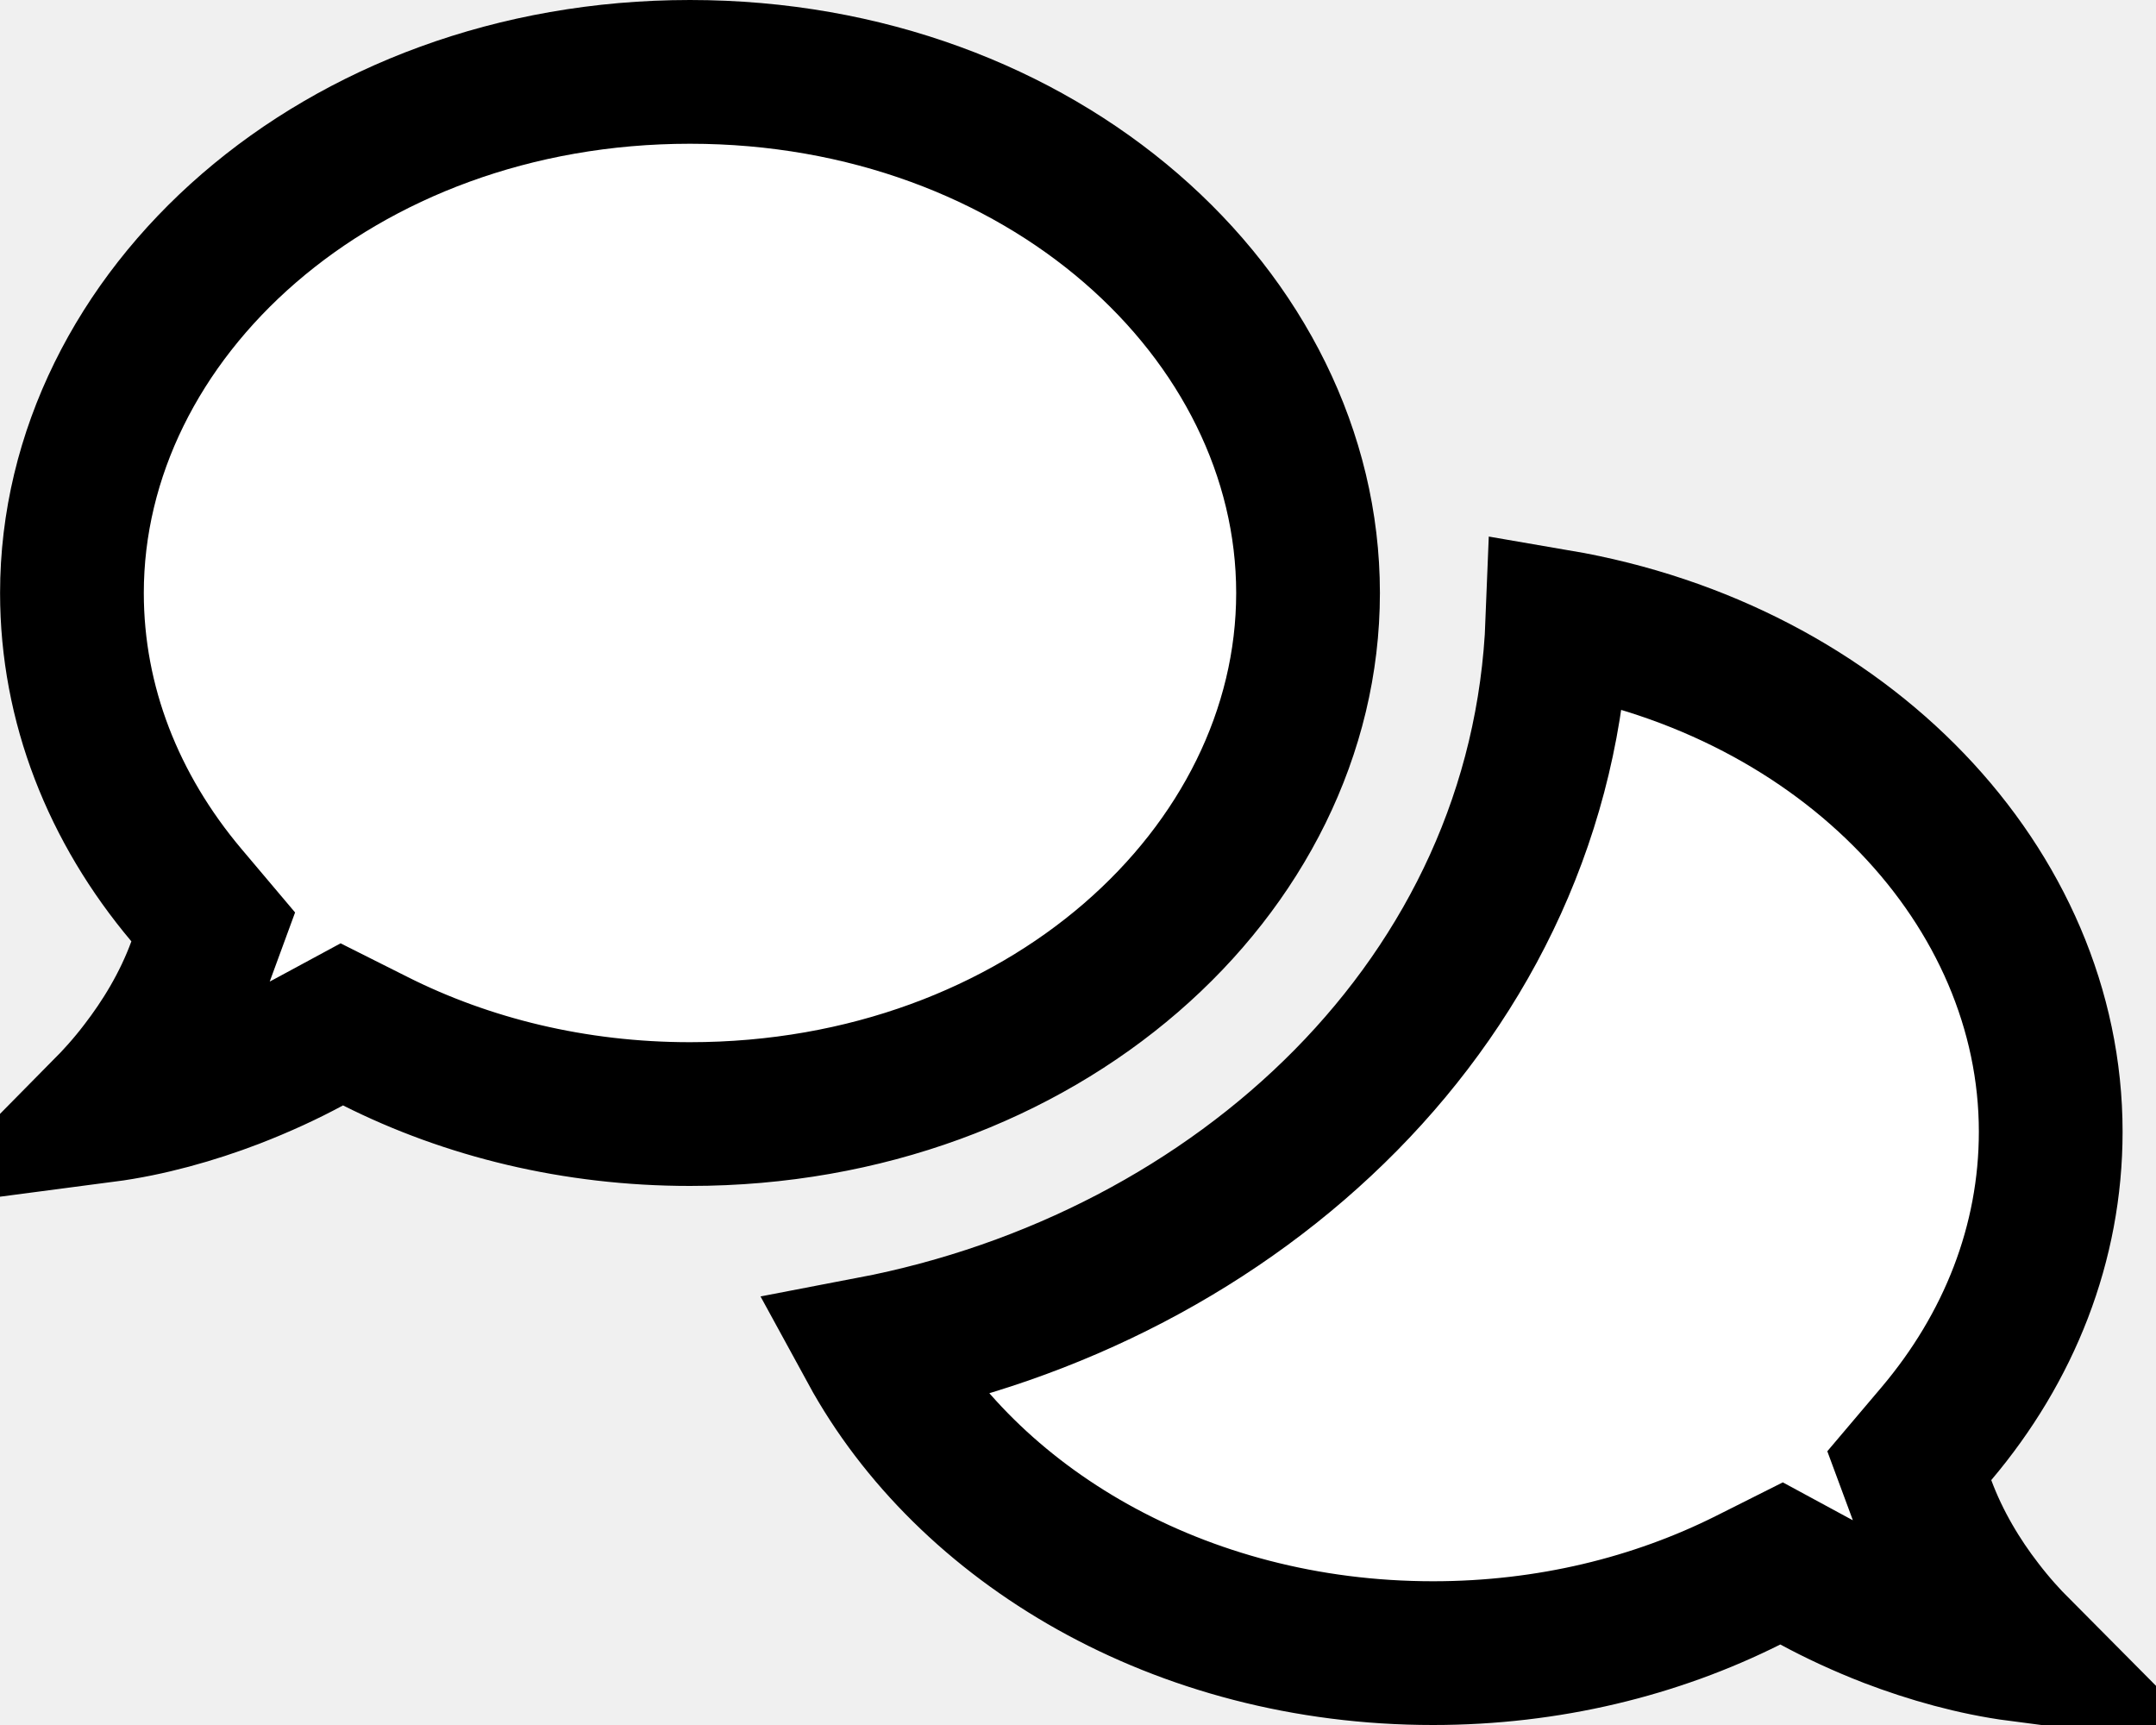
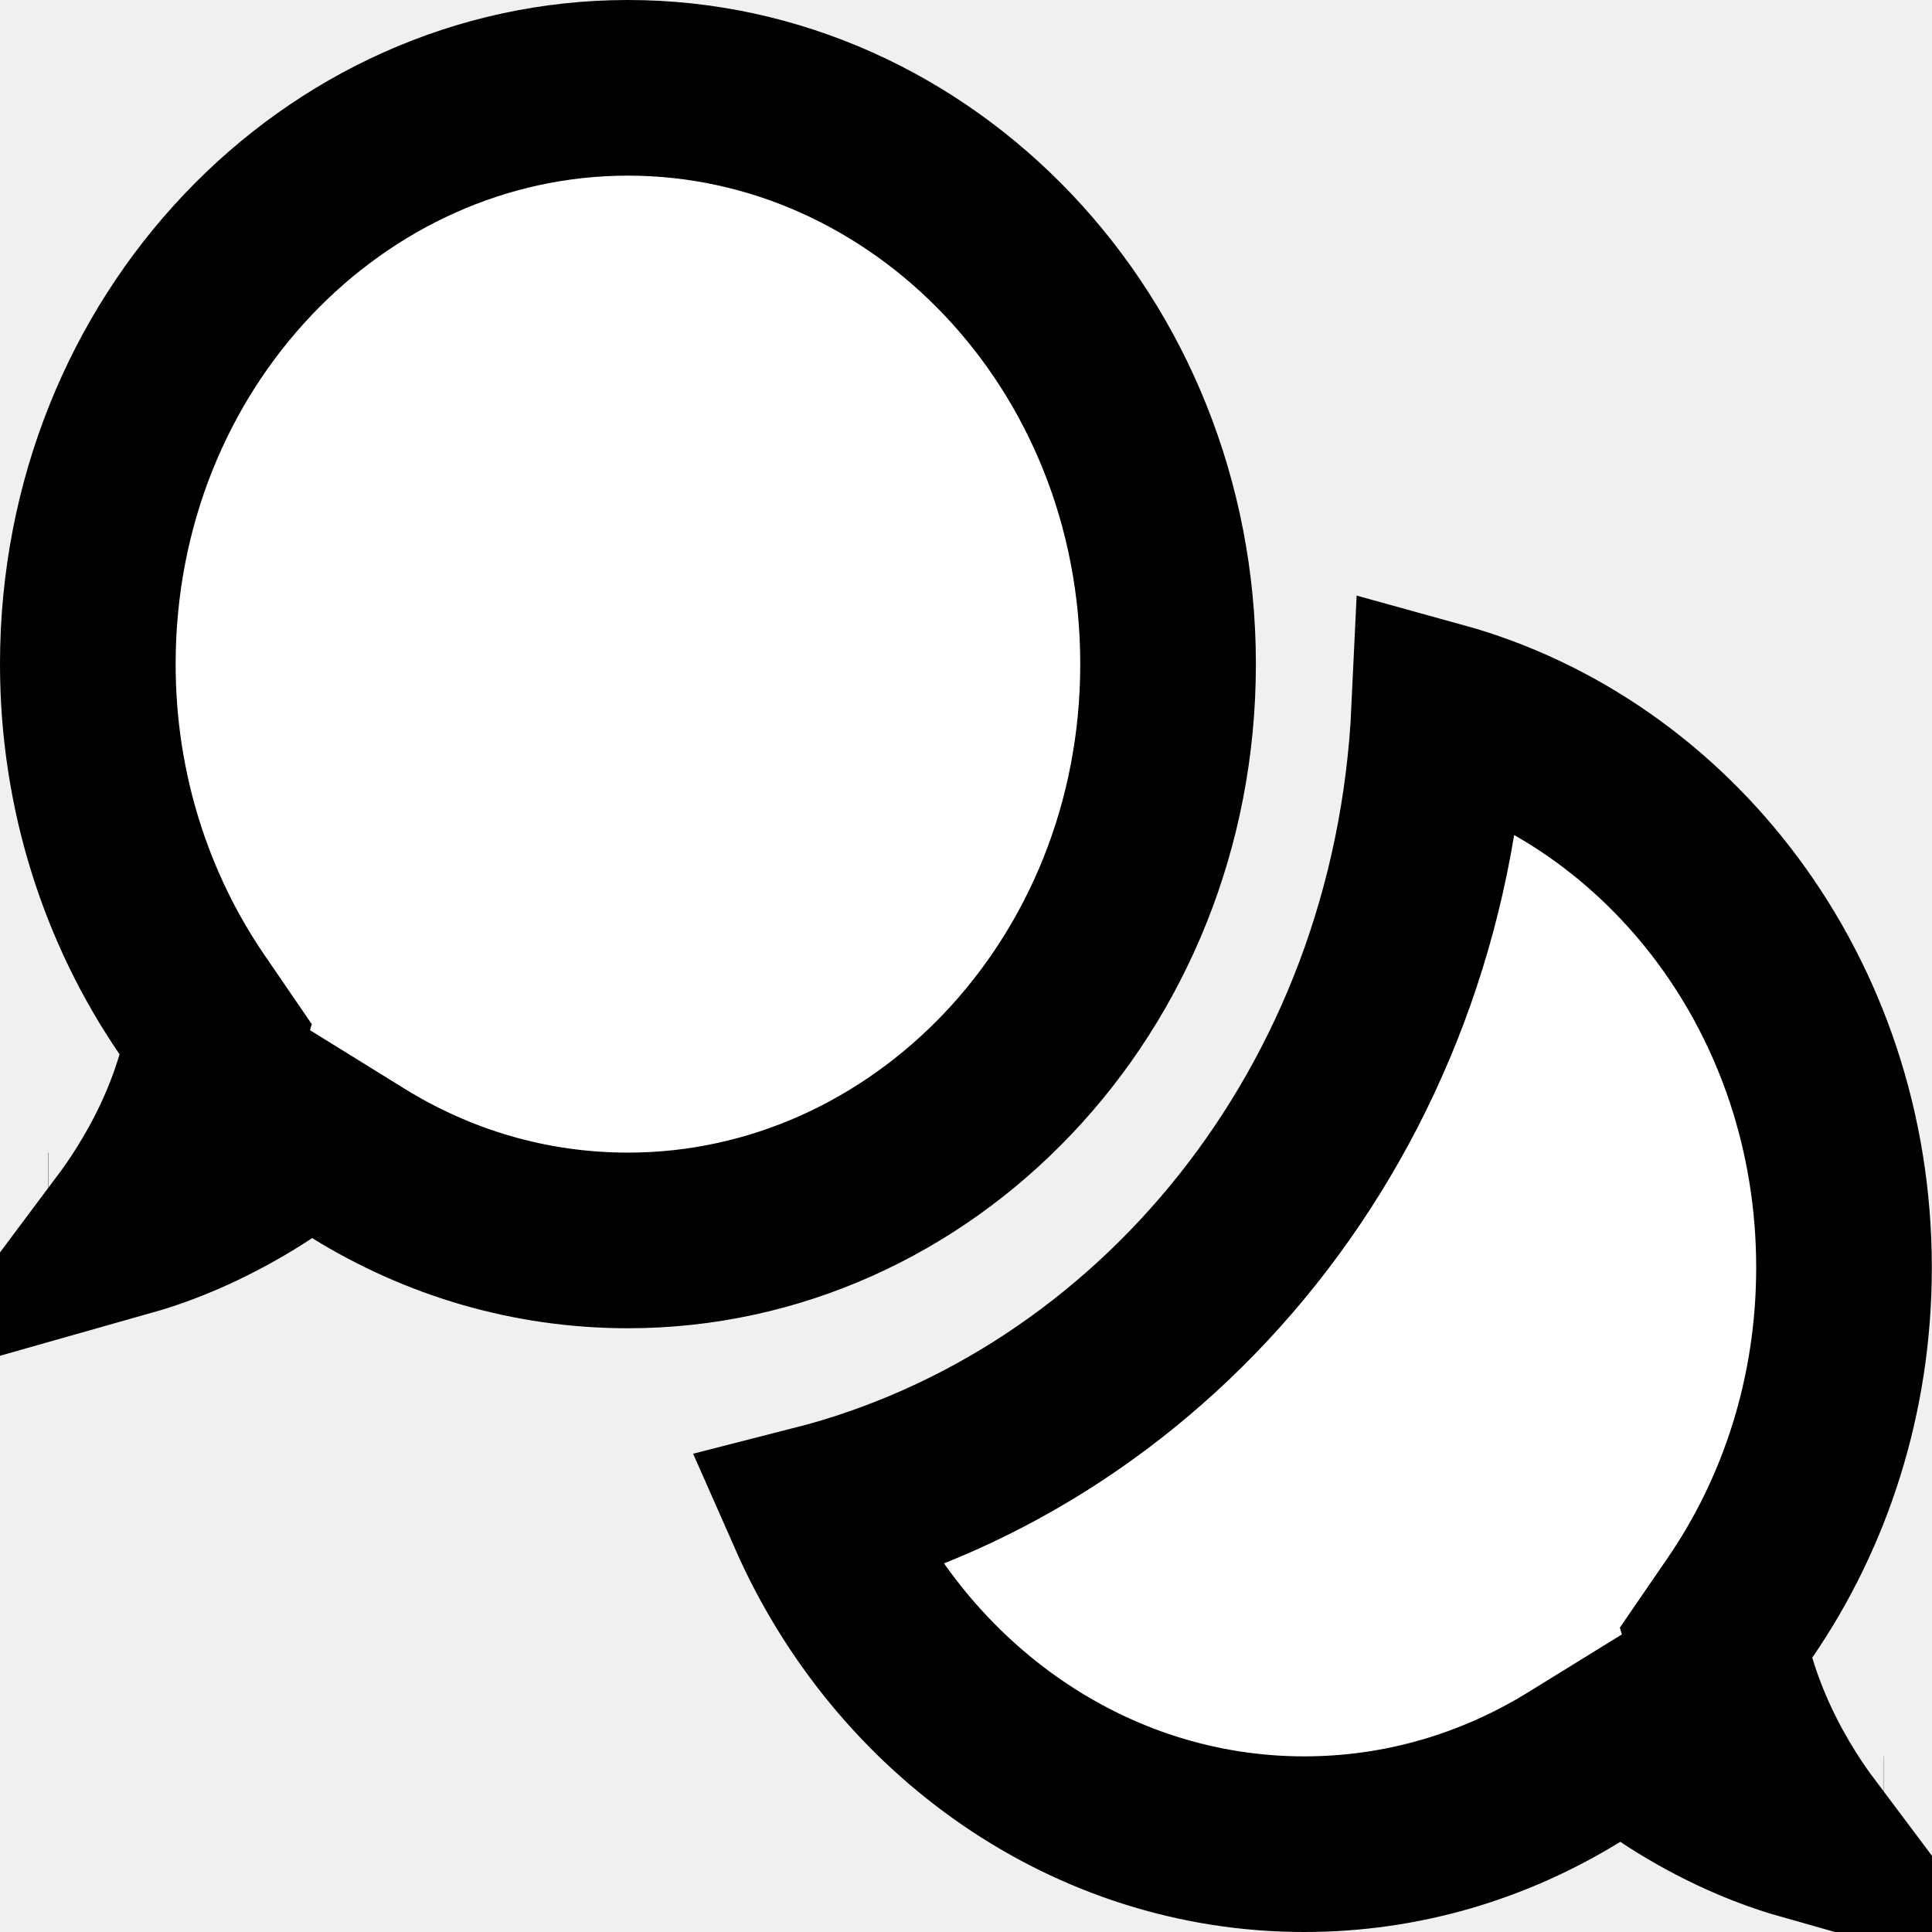
- <svg xmlns="http://www.w3.org/2000/svg" width="30" height="24" viewBox="0 0 30 24" fill="none">
-   <path d="M2.767 13.441L2.967 12.896L2.593 12.453C1.58 11.25 1.001 9.8 1.001 8.25C1.001 4.383 4.702 1 9.601 1C14.499 1 18.201 4.383 18.201 8.25C18.201 12.117 14.499 15.5 9.601 15.5C7.992 15.5 6.498 15.128 5.222 14.486L4.756 14.252L4.297 14.5C3.991 14.666 3.634 14.831 3.246 14.981C2.688 15.194 2.07 15.37 1.453 15.451C1.608 15.294 1.788 15.098 1.966 14.864C2.264 14.477 2.562 14 2.767 13.441ZM12.117 18.762C17.209 17.788 21.468 13.895 21.671 8.643C25.688 9.33 28.535 12.349 28.535 15.745C28.535 17.301 27.956 18.75 26.944 19.947L26.567 20.392L26.77 20.94C26.974 21.489 27.269 21.97 27.57 22.359C27.75 22.595 27.931 22.793 28.088 22.951C27.47 22.87 26.852 22.694 26.294 22.481C25.909 22.332 25.556 22.167 25.248 22L24.79 21.752L24.324 21.986C23.042 22.628 21.548 23 19.94 23C16.404 23 13.455 21.214 12.117 18.762Z" fill="white" stroke="black" stroke-width="2" />
+ <svg xmlns="http://www.w3.org/2000/svg" width="22" height="22" viewBox="0 0 22 22" fill="none">
+   <path d="M2.32 12.291L2.456 11.834L2.187 11.441C1.443 10.354 1 9.016 1 7.562C1 3.885 3.805 1 7.151 1C10.496 1 13.301 3.885 13.301 7.562C13.301 11.24 10.496 14.125 7.151 14.125C6.031 14.125 4.985 13.807 4.081 13.248L3.535 12.91L3 13.266C2.785 13.409 2.532 13.553 2.257 13.684C1.998 13.806 1.726 13.911 1.454 13.988C1.54 13.873 1.631 13.742 1.722 13.596C1.948 13.236 2.169 12.798 2.32 12.291ZM0.55 14.125C0.551 14.125 0.552 14.125 0.553 14.125C0.552 14.125 0.551 14.125 0.55 14.125ZM9.284 17.231C13.146 16.246 16.176 12.658 16.389 8.079C19.009 8.802 20.998 11.34 20.998 14.433C20.998 15.892 20.555 17.229 19.812 18.31L19.541 18.705L19.679 19.165C19.829 19.663 20.049 20.105 20.276 20.467C20.368 20.615 20.46 20.747 20.547 20.863C20.276 20.786 20.004 20.681 19.745 20.559C19.473 20.43 19.223 20.286 19.005 20.141L18.471 19.785L17.925 20.122C17.017 20.682 15.97 21 14.851 21C12.419 21 10.276 19.481 9.284 17.231ZM21.451 21C21.45 21 21.45 21 21.449 21H21.451Z" fill="white" stroke="black" stroke-width="2" />
</svg>
